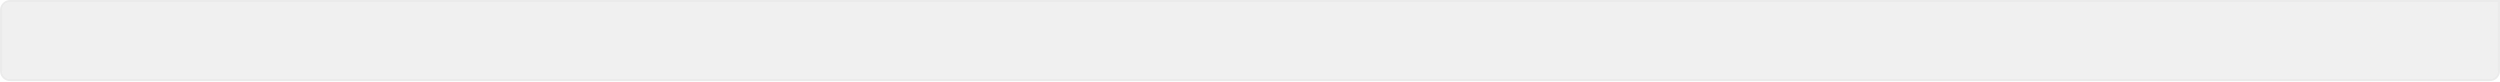
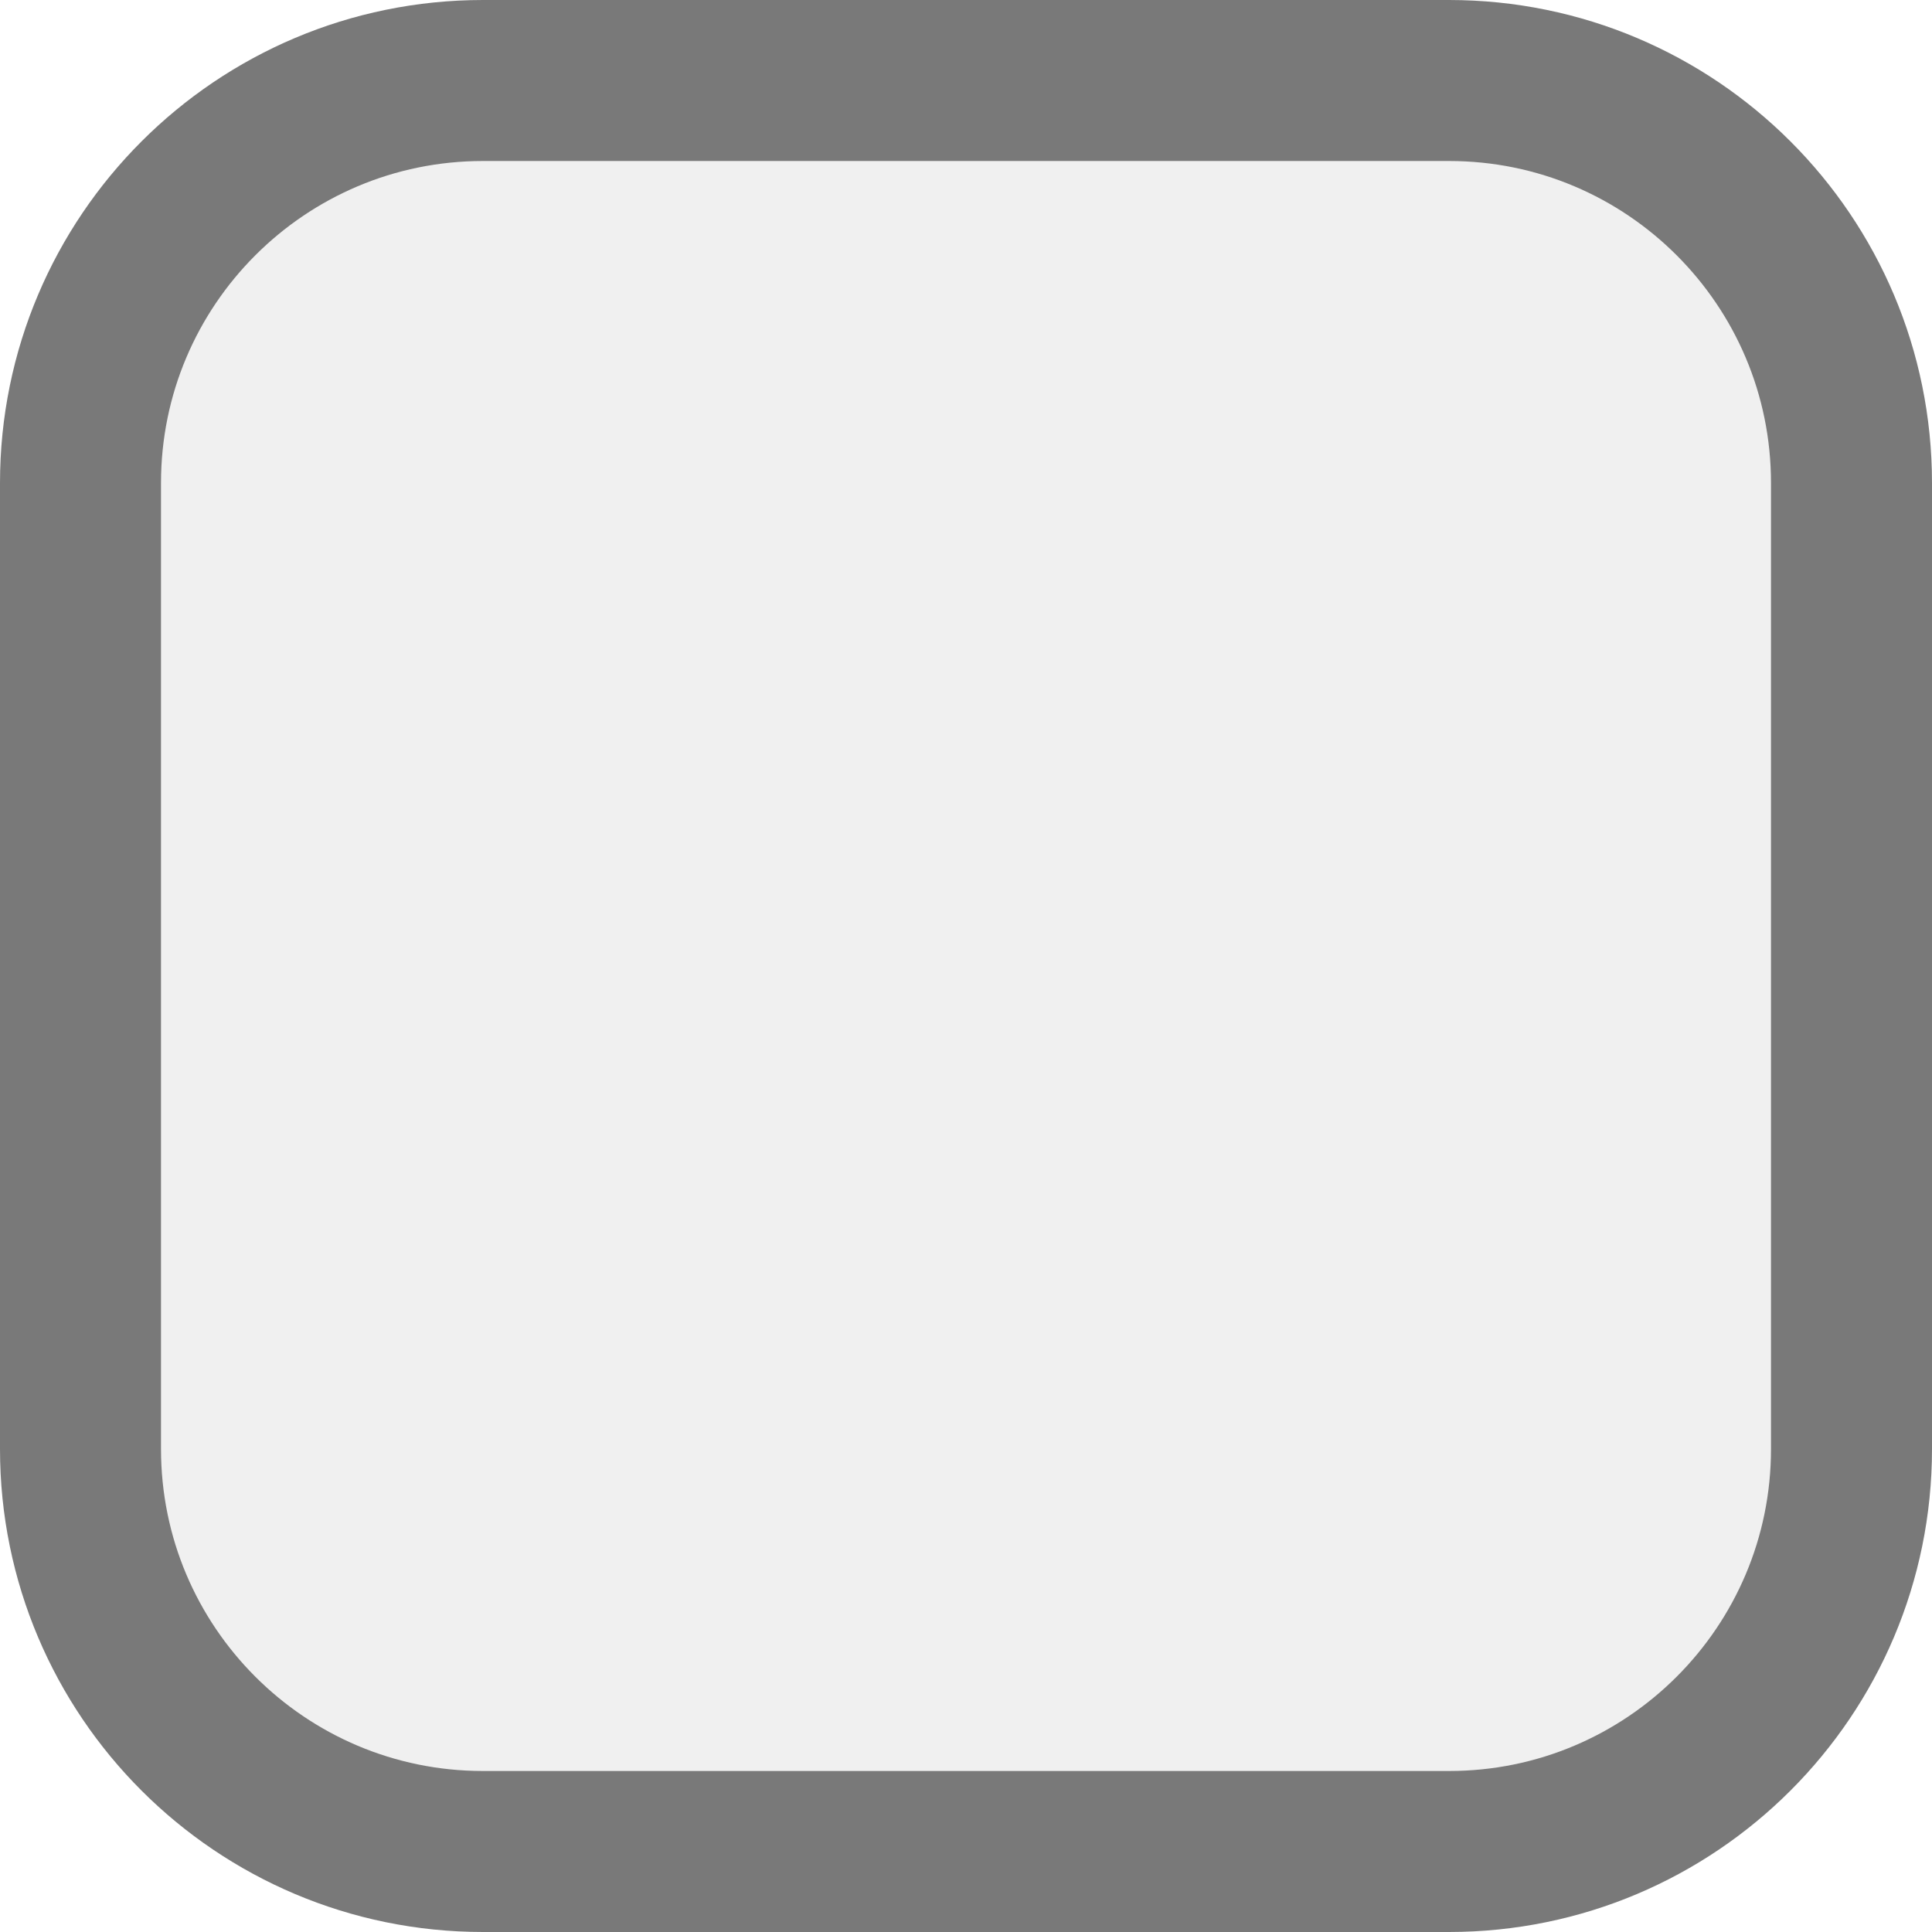
- <svg xmlns="http://www.w3.org/2000/svg" version="1.1" width="1233px" height="40px" viewBox="118 523  1233 40">
-   <path d="M 119 528  A 4 4 0 0 1 123 524 L 1350 524  L 1350 558  A 4 4 0 0 1 1346 562 L 123 562  A 4 4 0 0 1 119 558 L 119 528  Z " fill-rule="nonzero" fill="#f0f0f0" stroke="none" />
-   <path d="M 118.5 528  A 4.5 4.5 0 0 1 123 523.5 L 1350.5 523.5  L 1350.5 558  A 4.5 4.5 0 0 1 1346 562.5 L 123 562.5  A 4.5 4.5 0 0 1 118.5 558 L 118.5 528  Z " stroke-width="1" stroke="#d7d7d7" fill="none" stroke-opacity="0.498" />
+ <svg xmlns="http://www.w3.org/2000/svg" version="1.1" width="12px" height="12px" viewBox="1061 1968  12 12">
+   <path d="M 1061.5 1971  A 2.5 2.5 0 0 1 1064 1968.5 L 1070 1968.5  A 2.5 2.5 0 0 1 1072.5 1971 L 1072.5 1977  A 2.5 2.5 0 0 1 1070 1979.5 L 1064 1979.5  A 2.5 2.5 0 0 1 1061.5 1977 L 1061.5 1971  Z " fill-rule="nonzero" fill="#f0f0f0" stroke="none" />
+   <path d="M 1061.5 1971  A 2.5 2.5 0 0 1 1064 1968.5 L 1070 1968.5  A 2.5 2.5 0 0 1 1072.5 1971 L 1072.5 1977  A 2.5 2.5 0 0 1 1070 1979.5 L 1064 1979.5  A 2.5 2.5 0 0 1 1061.5 1977 L 1061.5 1971  Z " stroke-width="1" stroke="#797979" fill="none" />
</svg>
